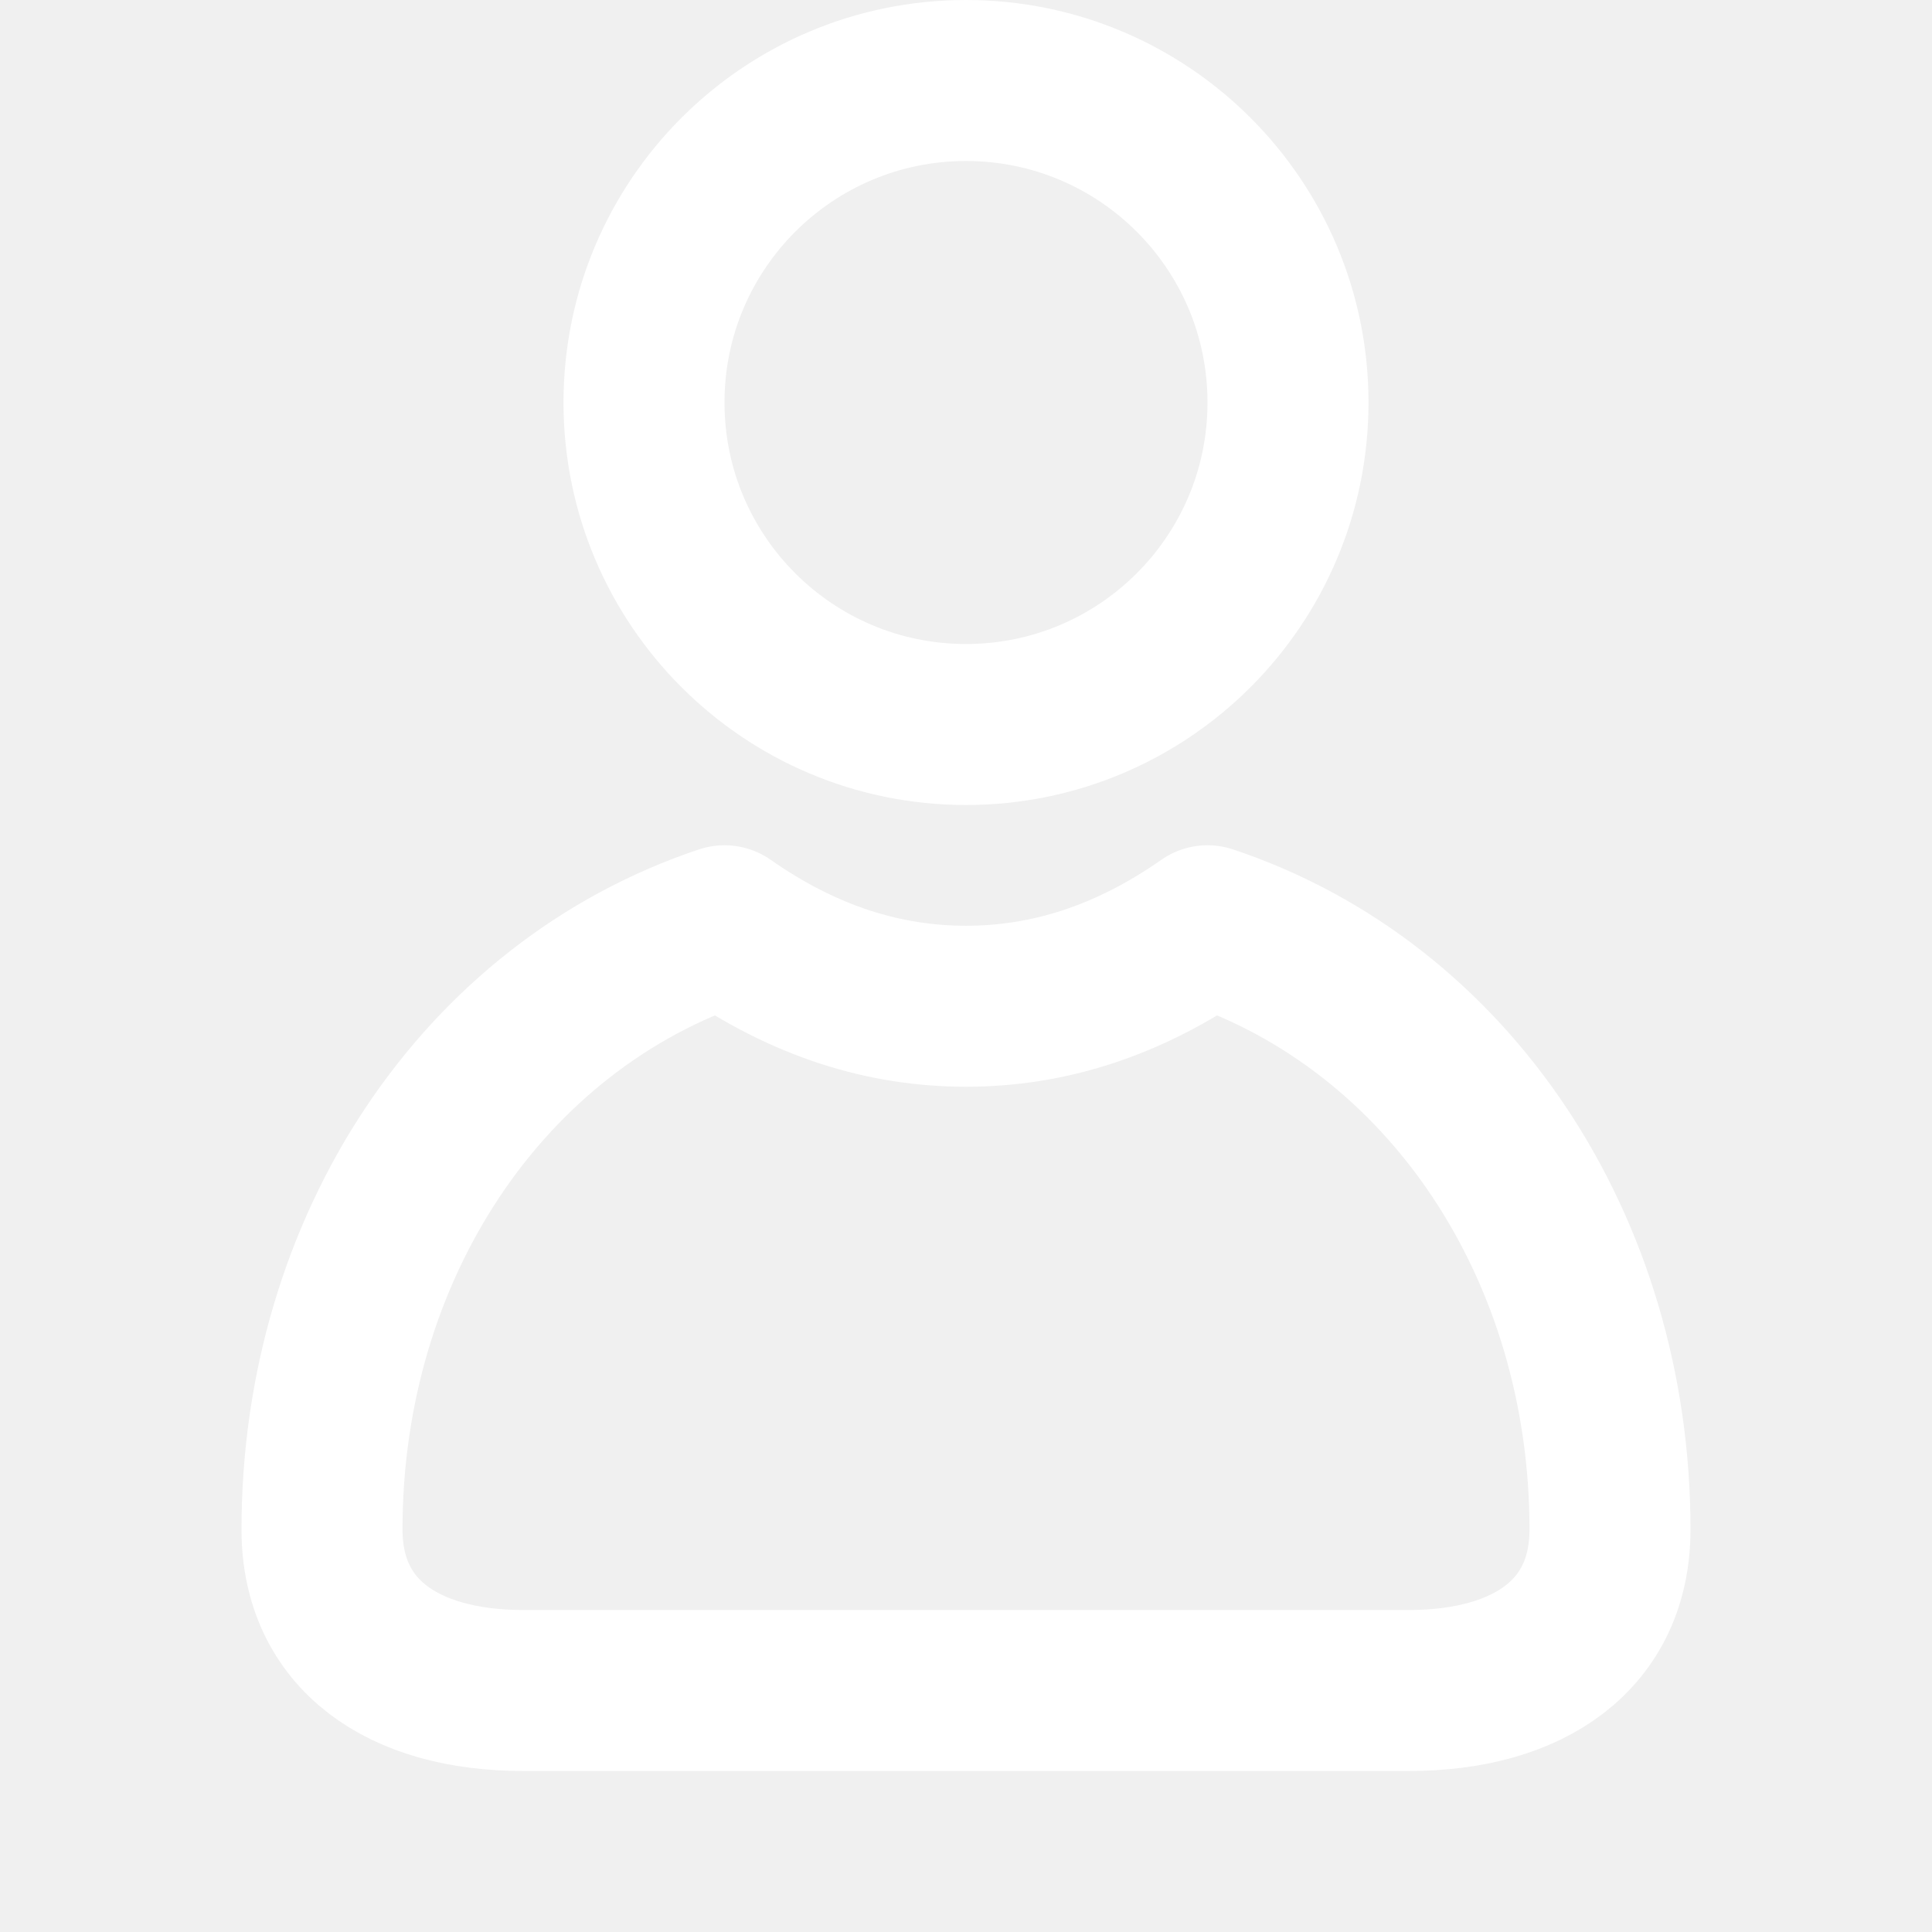
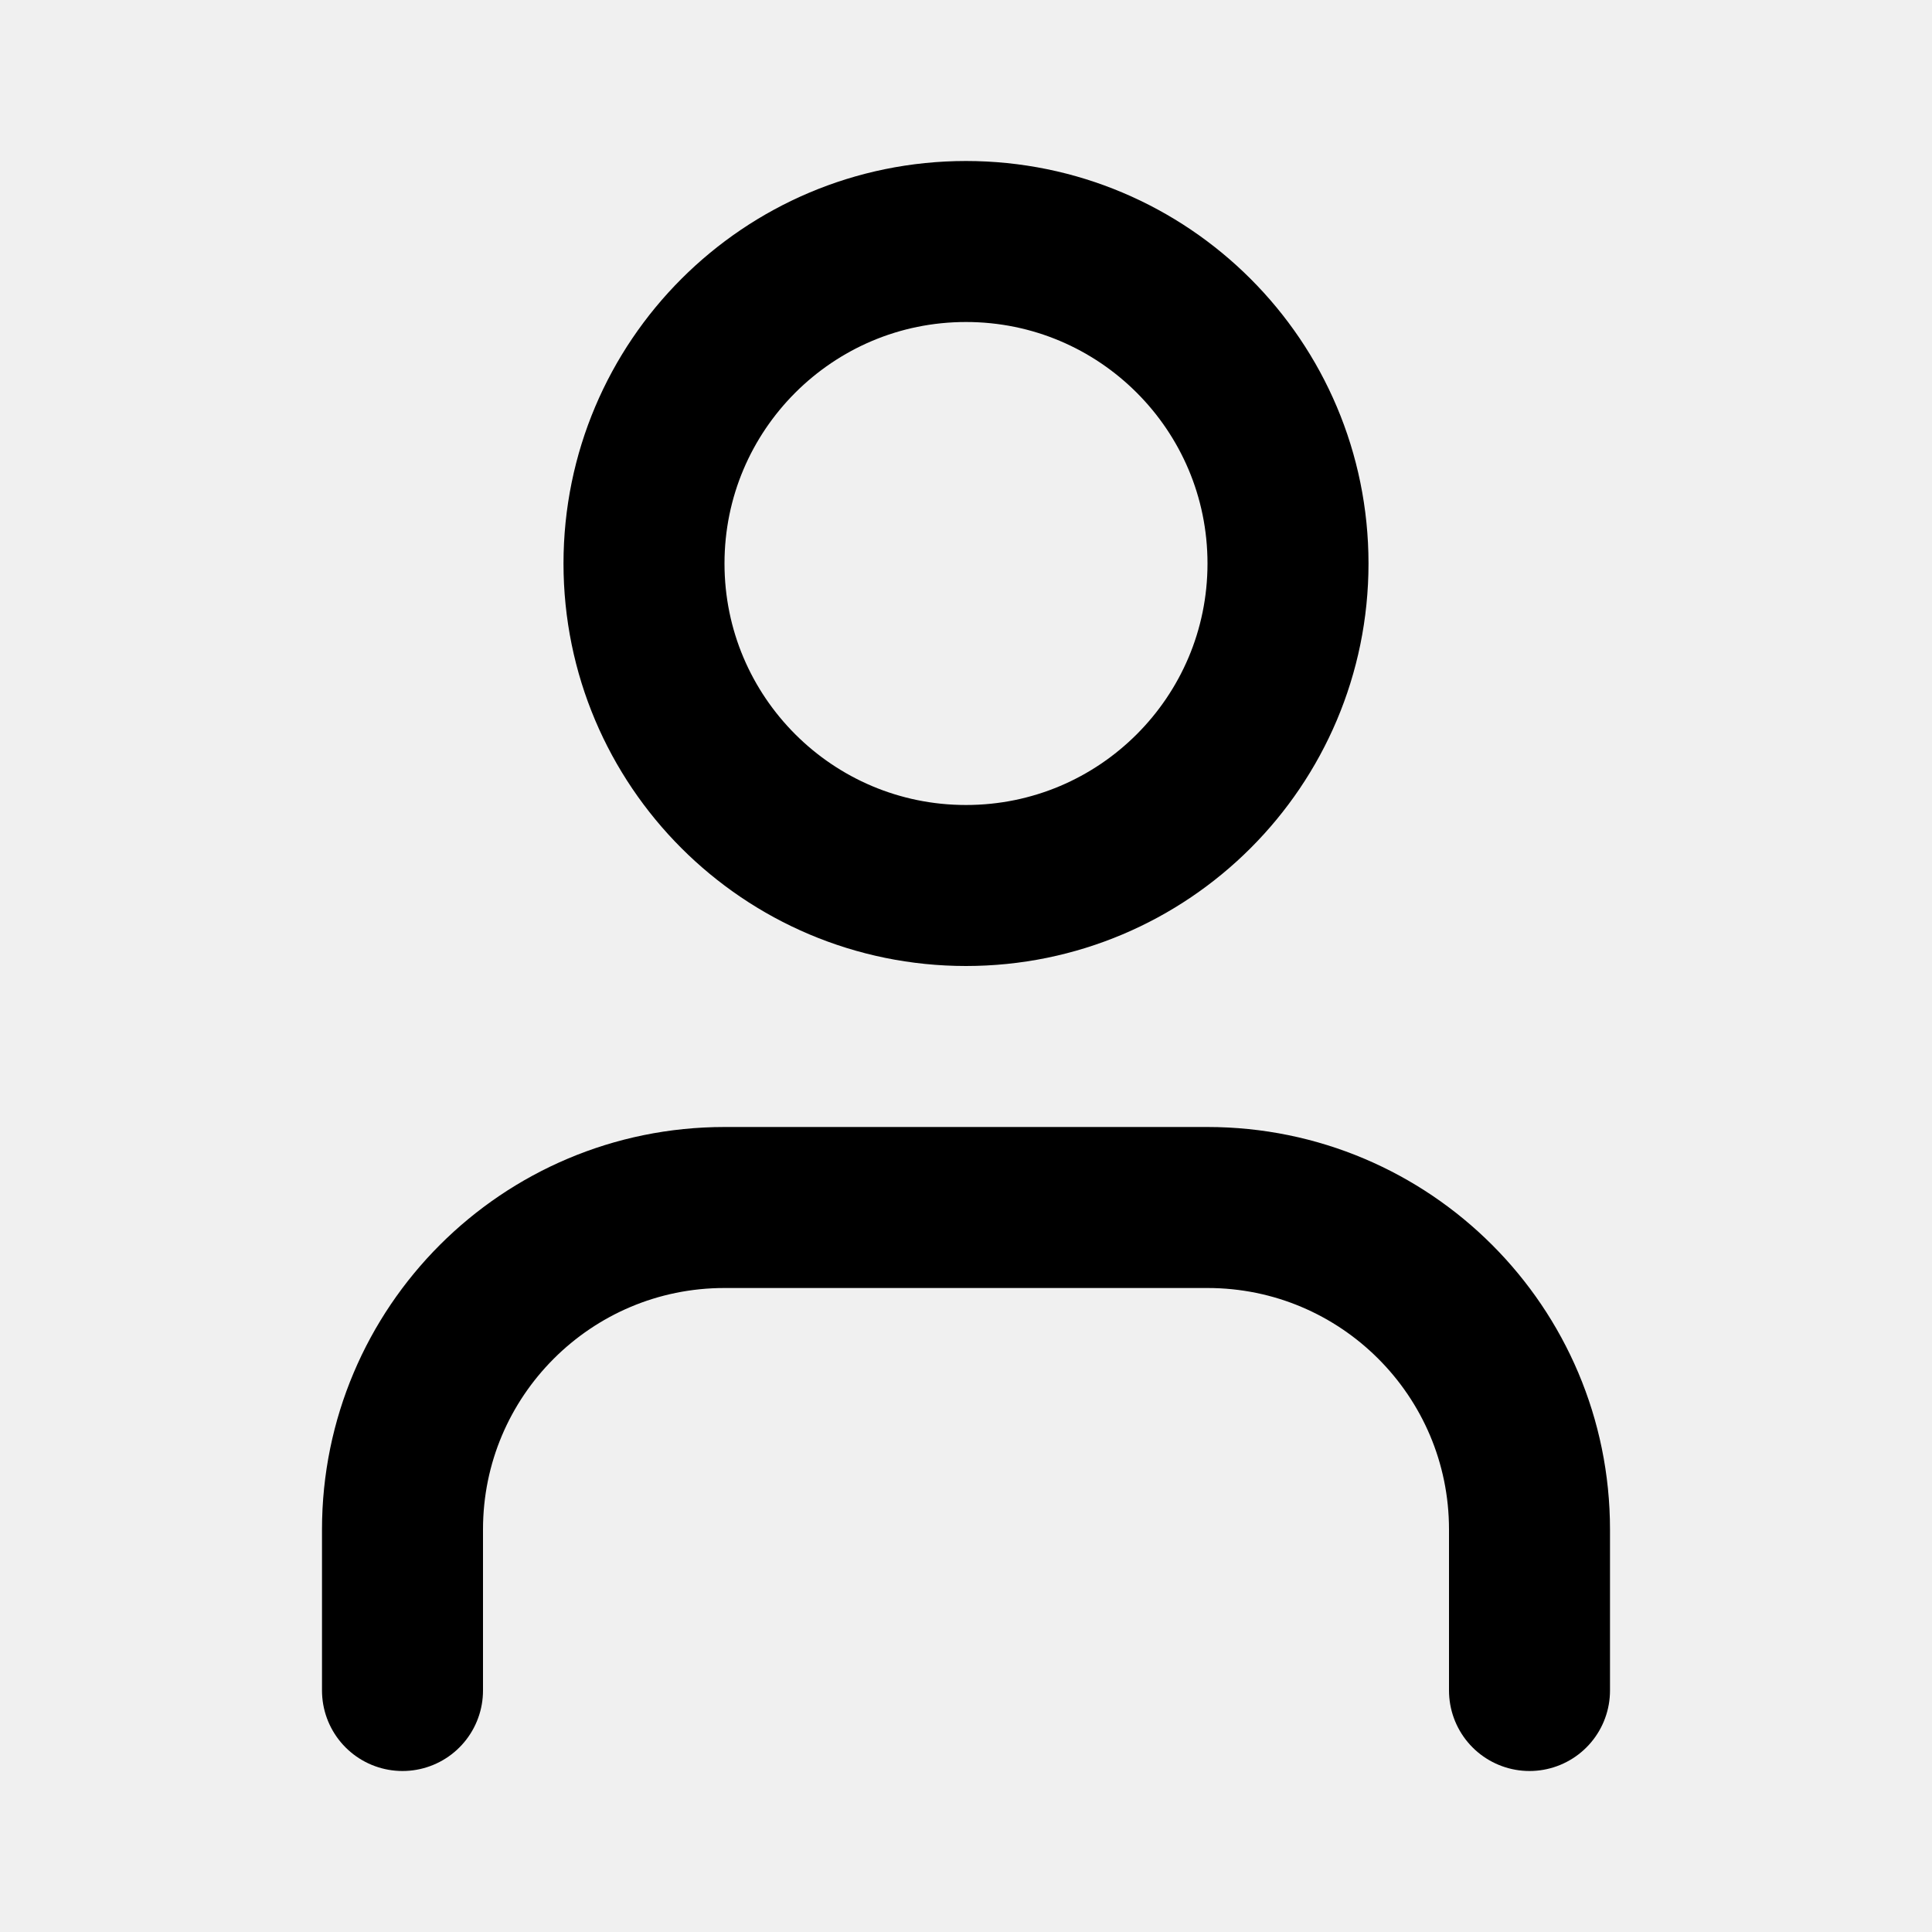
- <svg xmlns="http://www.w3.org/2000/svg" width="16" height="16" viewBox="0 0 24 24" fill="none">
-   <circle cx="12" cy="5" r="4" stroke="#ffffff" stroke-width="2" />
-   <path d="M4 19c0-3.5 2-6.5 5-7.5 1 0.7 2 1 3 1s2-0.3 3-1c3 1 5 4 5 7.5 0 1.3-1 2-2.5 2h-11c-1.5 0-2.5-0.7-2.5-2z" stroke="#ffffff" stroke-width="2" stroke-linejoin="round" />
+ <svg xmlns="http://www.w3.org/2000/svg" width="24" height="24" viewBox="0 0 24 24" fill="none" stroke="currentColor" stroke-width="2" stroke-linecap="round" stroke-linejoin="round" class="lucide lucide-user h-5 w-5" aria-hidden="true">
+   <path d="M19 21v-2a4 4 0 0 0-4-4H9a4 4 0 0 0-4 4v2" />
+   <circle cx="12" cy="7" r="4" />
</svg>
